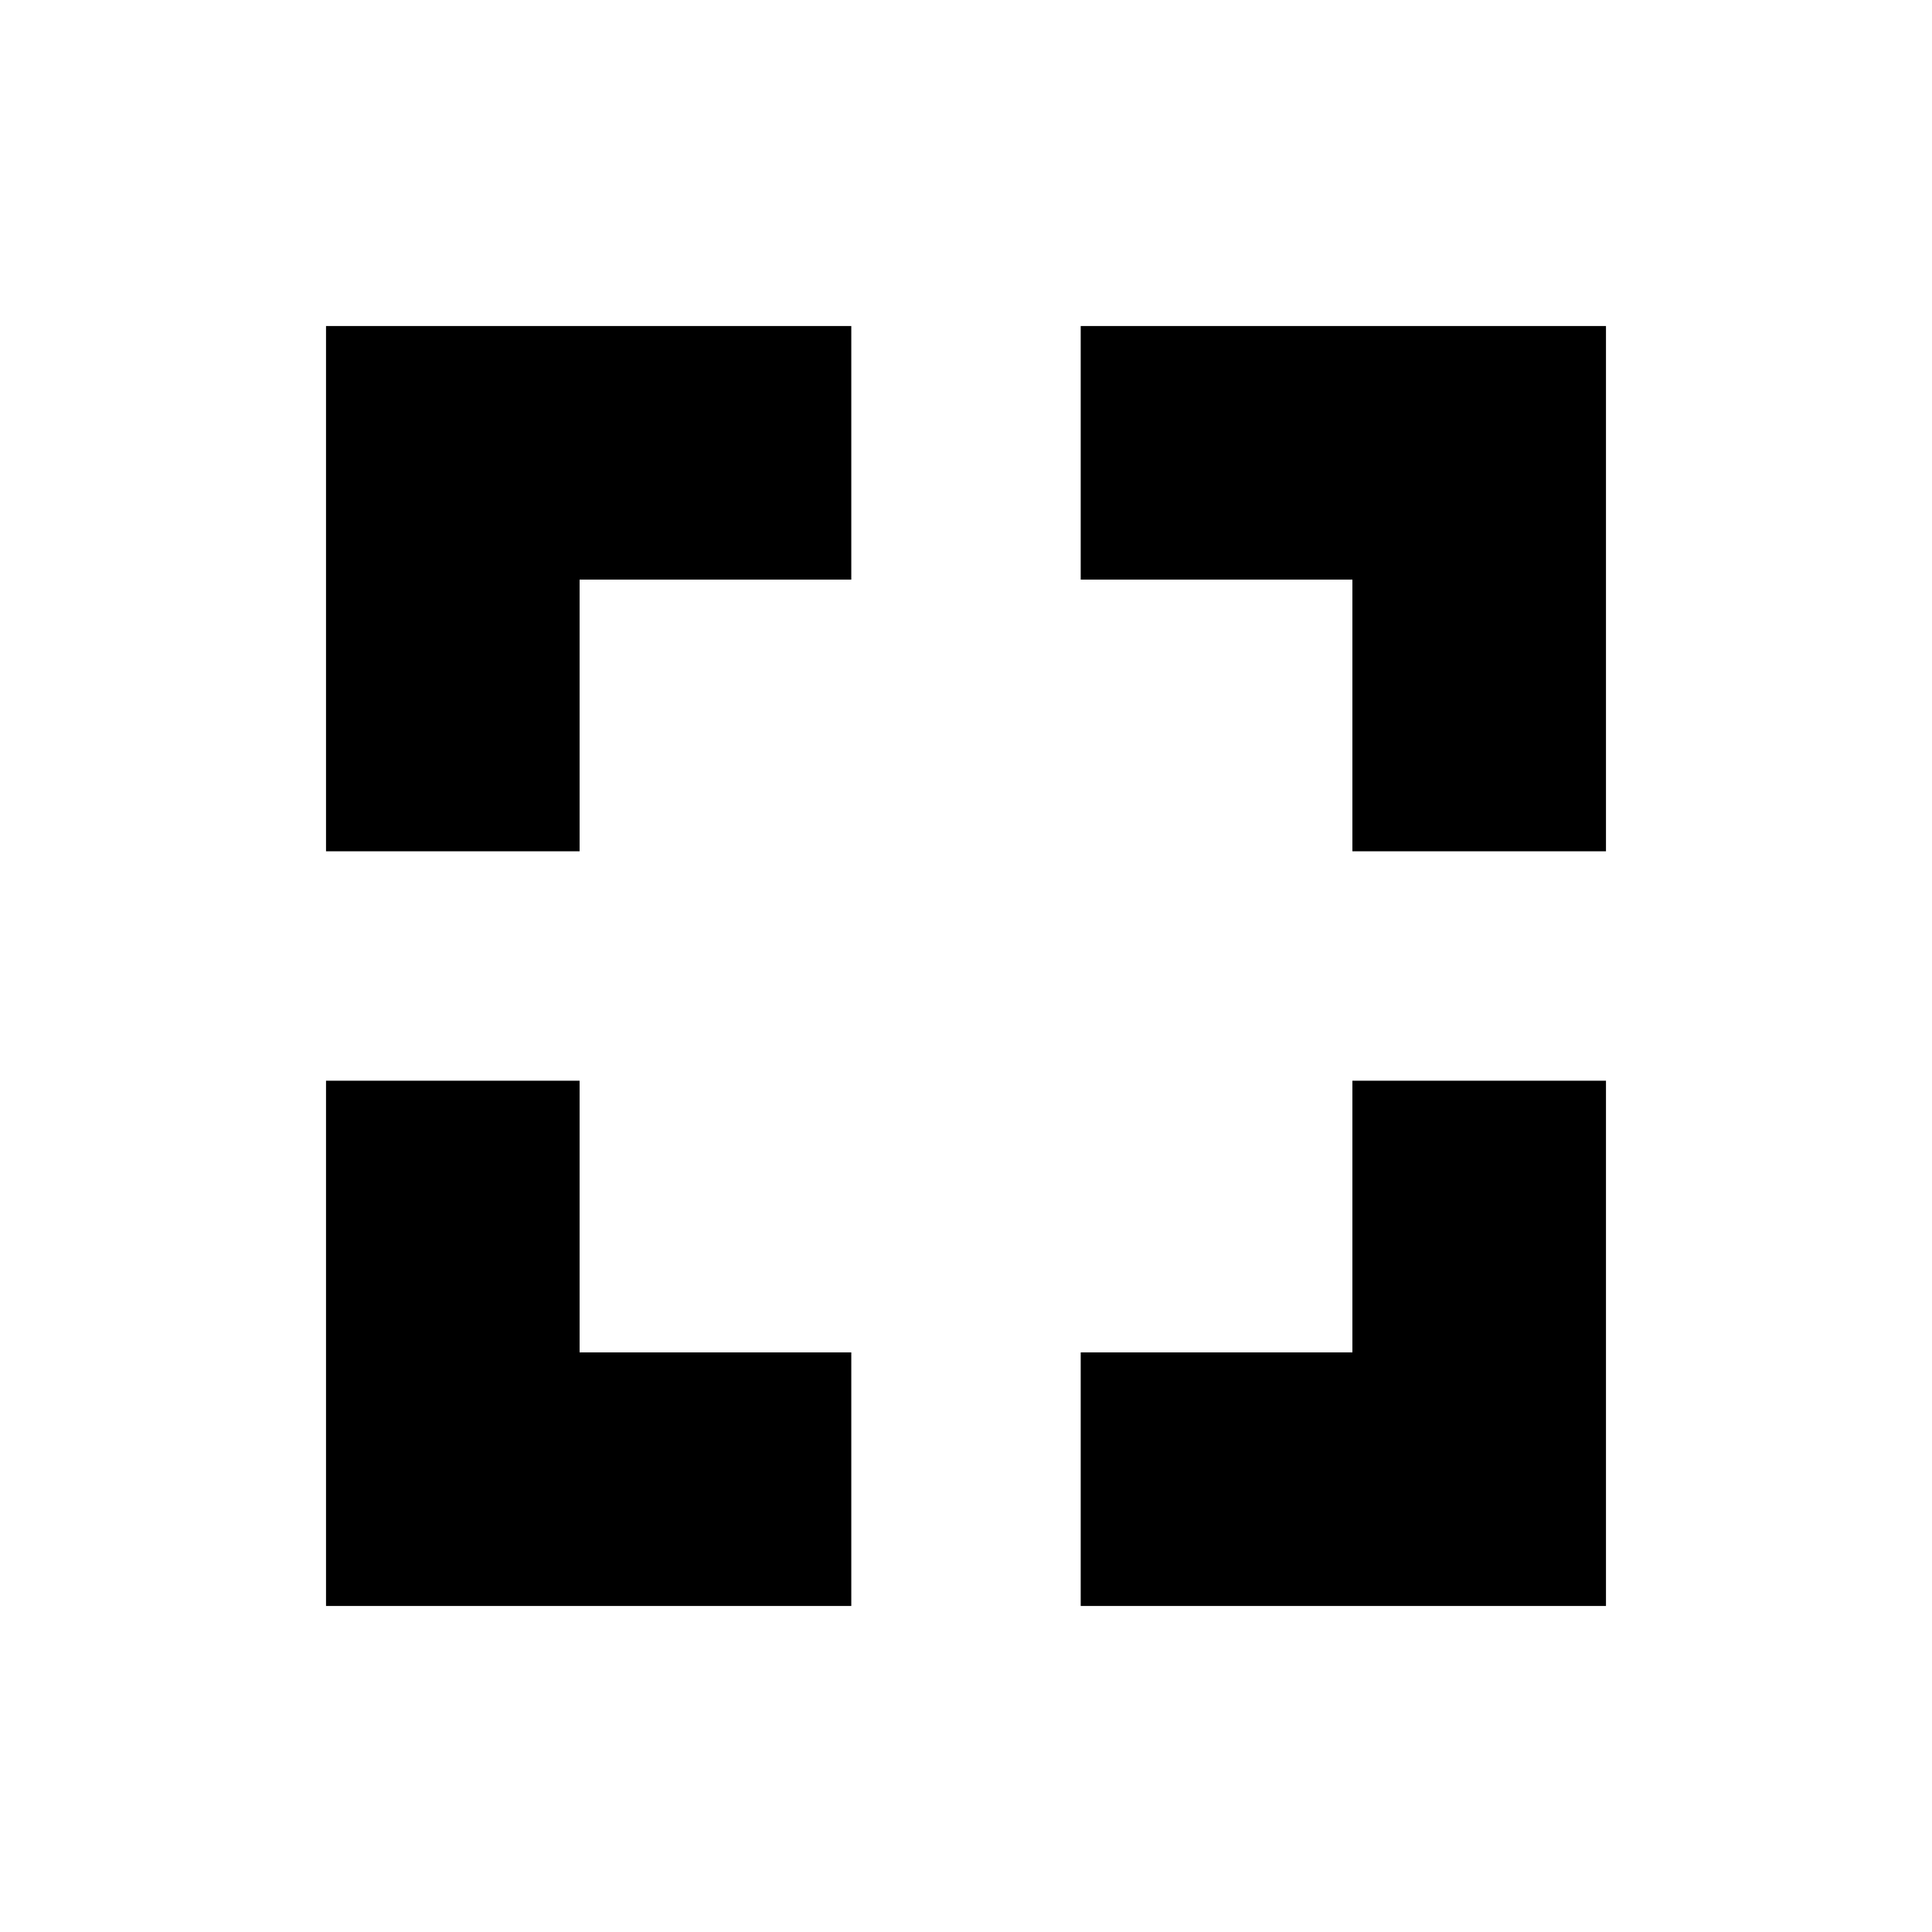
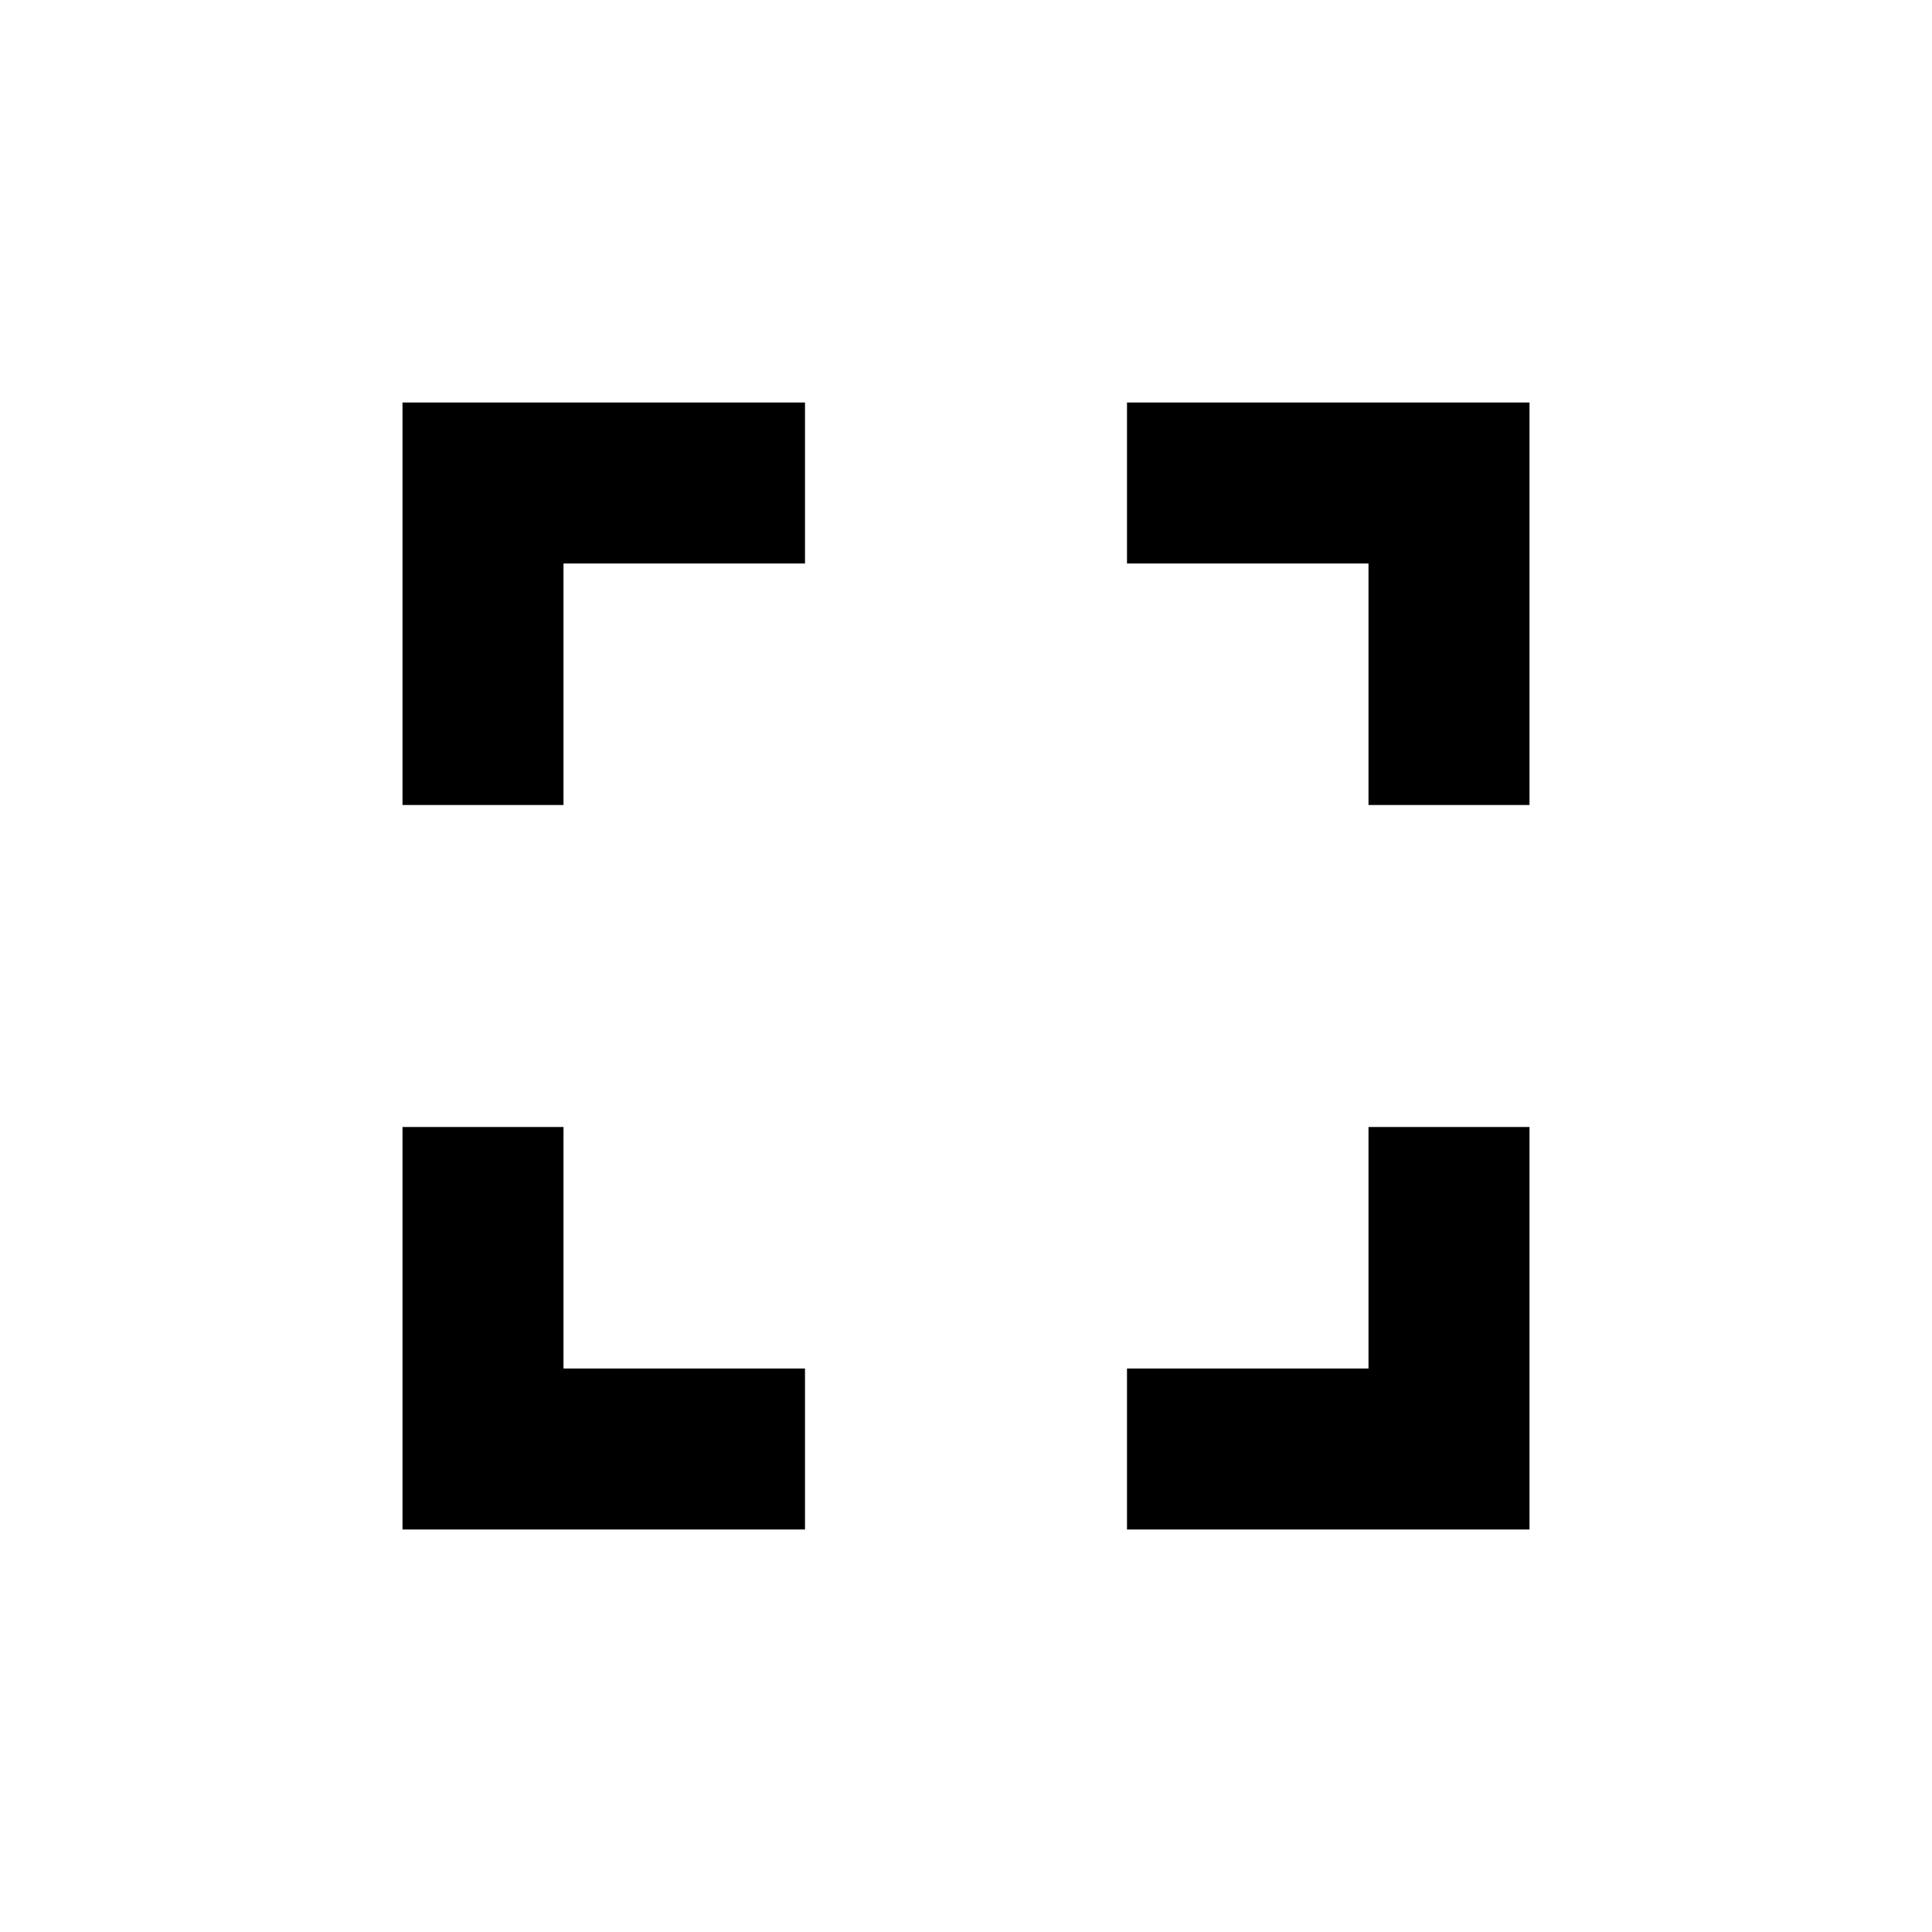
<svg xmlns="http://www.w3.org/2000/svg" height="24" viewBox="0 -960 960 960" width="24">
-   <path d="M162-162v-261h126v135h135v126H162Zm0-375v-261h261v126H288v135H162Zm375 375v-126h135v-135h126v261H537Zm135-375v-135H537v-126h261v261H672Z" />
+   <path d="M200-200v-200h80v120h120v80H200Zm0-360v-200h200v80H280v120h-80Zm360 360v-80h120v-120h80v200H560Zm120-360v-120H560v-80h200v200h-80Z" />
</svg>
